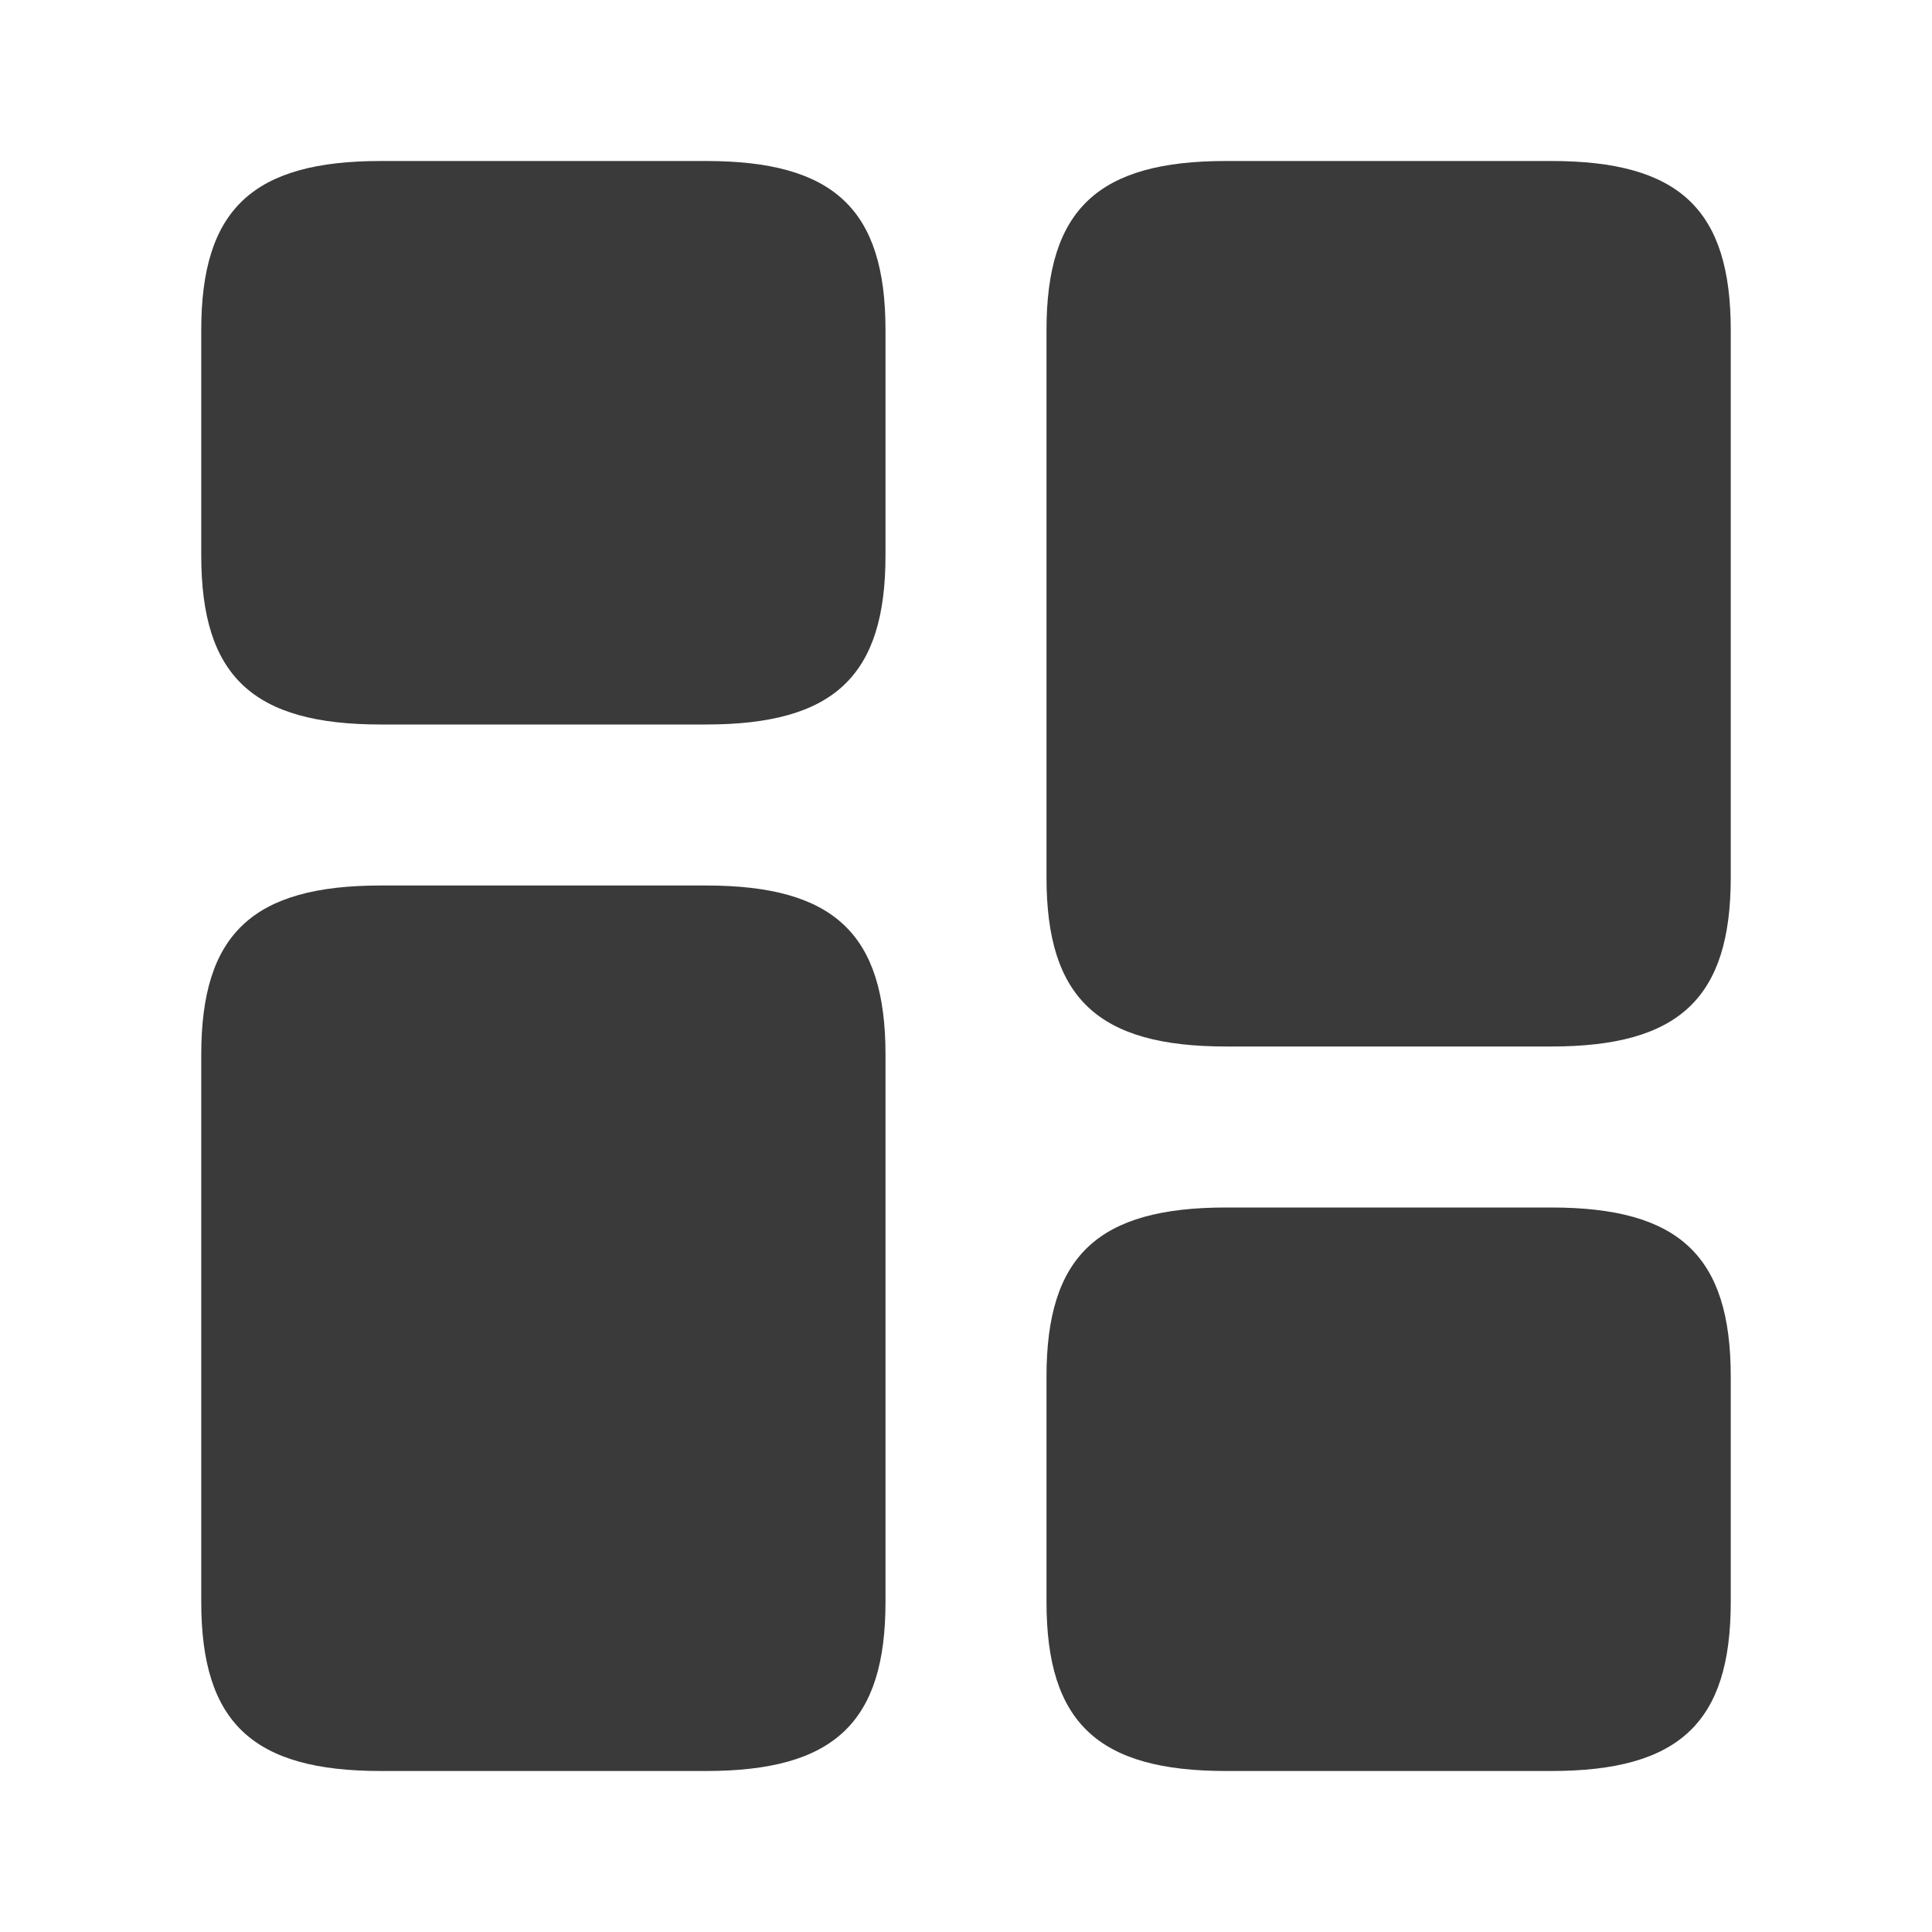
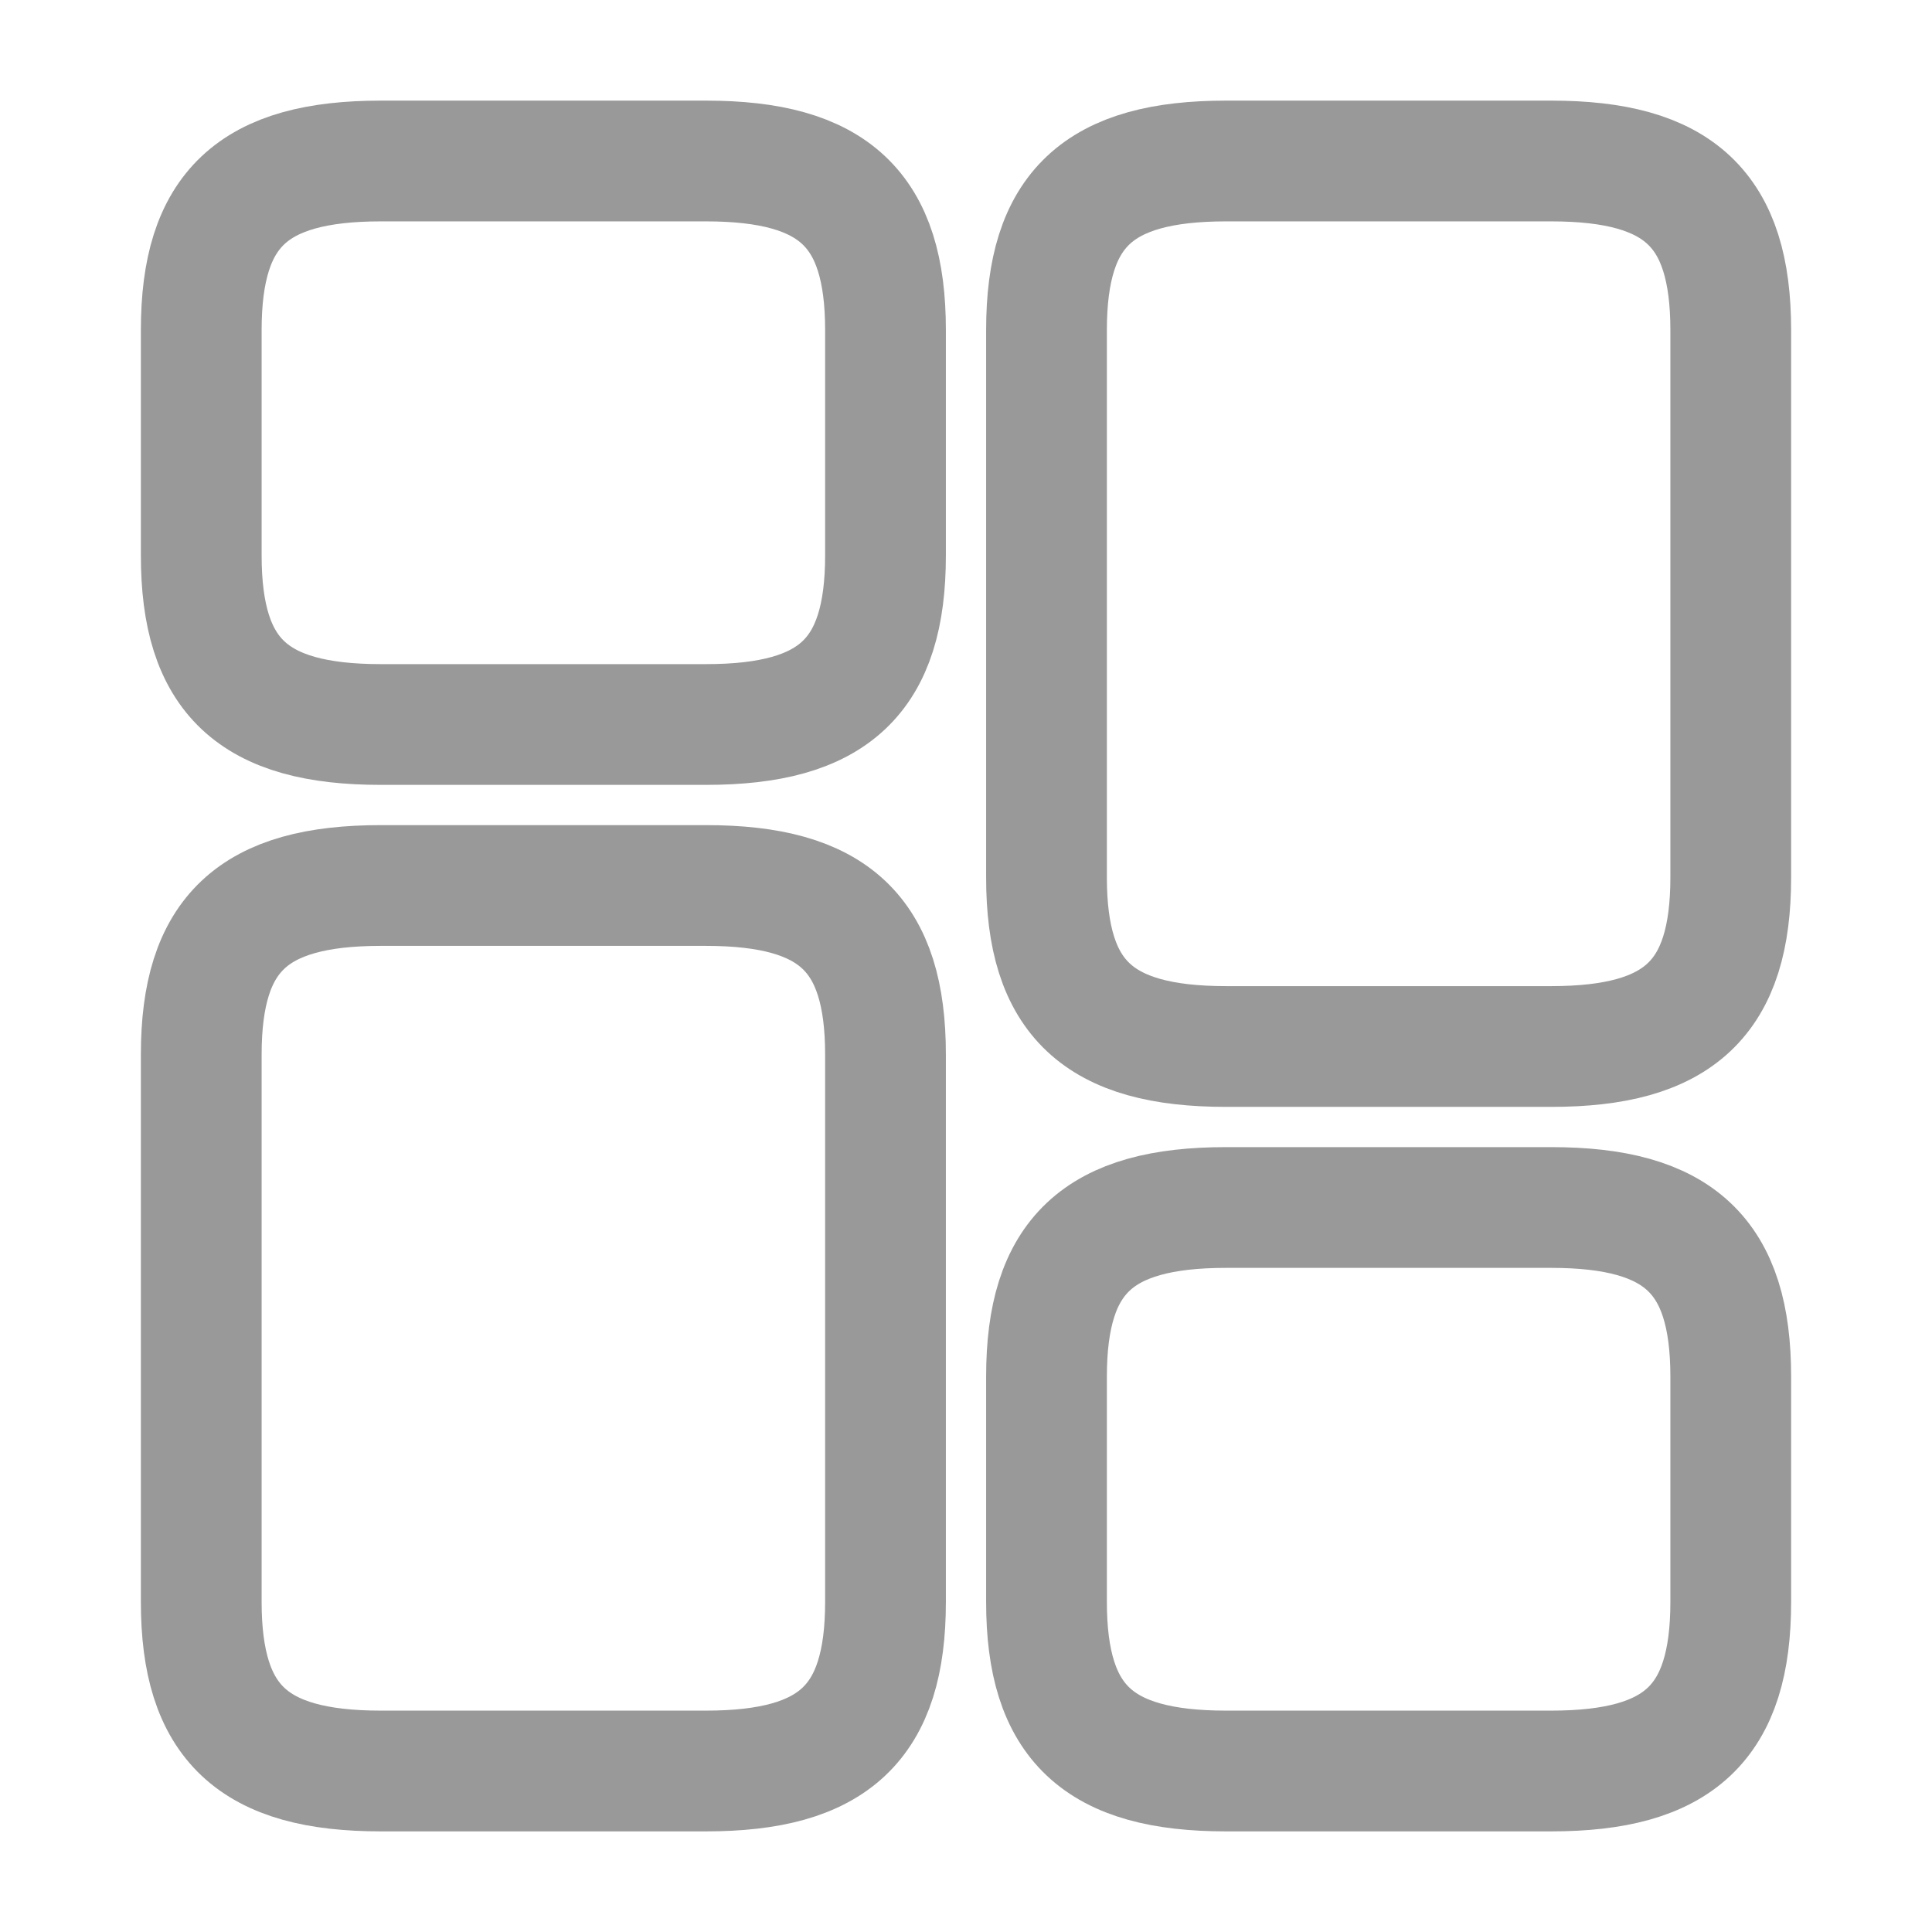
<svg xmlns="http://www.w3.org/2000/svg" width="24" height="24" viewBox="0 0 24 24" fill="none">
-   <path d="M21.5 10.9V4.1C21.5 2.6 20.86 2 19.27 2H15.23C13.64 2 13 2.6 13 4.1V10.9C13 12.4 13.64 13 15.23 13H19.27C20.86 13 21.5 12.4 21.5 10.9Z" fill="#3A3A3A" />
-   <path d="M11 13.1V19.9C11 21.4 10.36 22 8.77 22H4.73C3.14 22 2.5 21.4 2.5 19.9V13.1C2.5 11.6 3.14 11 4.73 11H8.77C10.36 11 11 11.6 11 13.1Z" fill="#3A3A3A" />
-   <path d="M21.5 19.9V17.1C21.5 15.6 20.86 15 19.27 15H15.23C13.64 15 13 15.6 13 17.1V19.9C13 21.4 13.64 22 15.23 22H19.27C20.86 22 21.5 21.4 21.5 19.9Z" fill="#3A3A3A" />
-   <path d="M11 6.9V4.1C11 2.6 10.36 2 8.77 2H4.73C3.14 2 2.5 2.6 2.5 4.1V6.9C2.5 8.4 3.14 9 4.73 9H8.77C10.36 9 11 8.4 11 6.9Z" fill="#3A3A3A" />
+   <path d="M21.5 10.9V4.1C21.5 2.6 20.86 2 19.27 2H15.23C13.64 2 13 2.6 13 4.1V10.9C13 12.4 13.64 13 15.23 13H19.27C20.86 13 21.5 12.4 21.5 10.9Z" stroke="#999999" stroke-width="1.5" stroke-miterlimit="10" stroke-linecap="round" stroke-linejoin="round" />
+   <path d="M11 13.1V19.9C11 21.4 10.36 22 8.77 22H4.73C3.14 22 2.5 21.4 2.5 19.9V13.1C2.5 11.6 3.14 11 4.73 11H8.77C10.36 11 11 11.6 11 13.1Z" stroke="#999999" stroke-width="1.5" stroke-miterlimit="10" stroke-linecap="round" stroke-linejoin="round" />
+   <path d="M21.5 19.9V17.1C21.5 15.6 20.86 15 19.27 15H15.23C13.64 15 13 15.6 13 17.1V19.9C13 21.4 13.64 22 15.23 22H19.27C20.86 22 21.5 21.4 21.5 19.9Z" stroke="#999999" stroke-width="1.5" stroke-miterlimit="10" stroke-linecap="round" stroke-linejoin="round" />
+   <path d="M11 6.9V4.1C11 2.6 10.36 2 8.77 2H4.73C3.14 2 2.5 2.6 2.5 4.1V6.9C2.5 8.4 3.14 9 4.73 9H8.77C10.36 9 11 8.4 11 6.9Z" stroke="#999999" stroke-width="1.5" stroke-miterlimit="10" stroke-linecap="round" stroke-linejoin="round" />
</svg>
